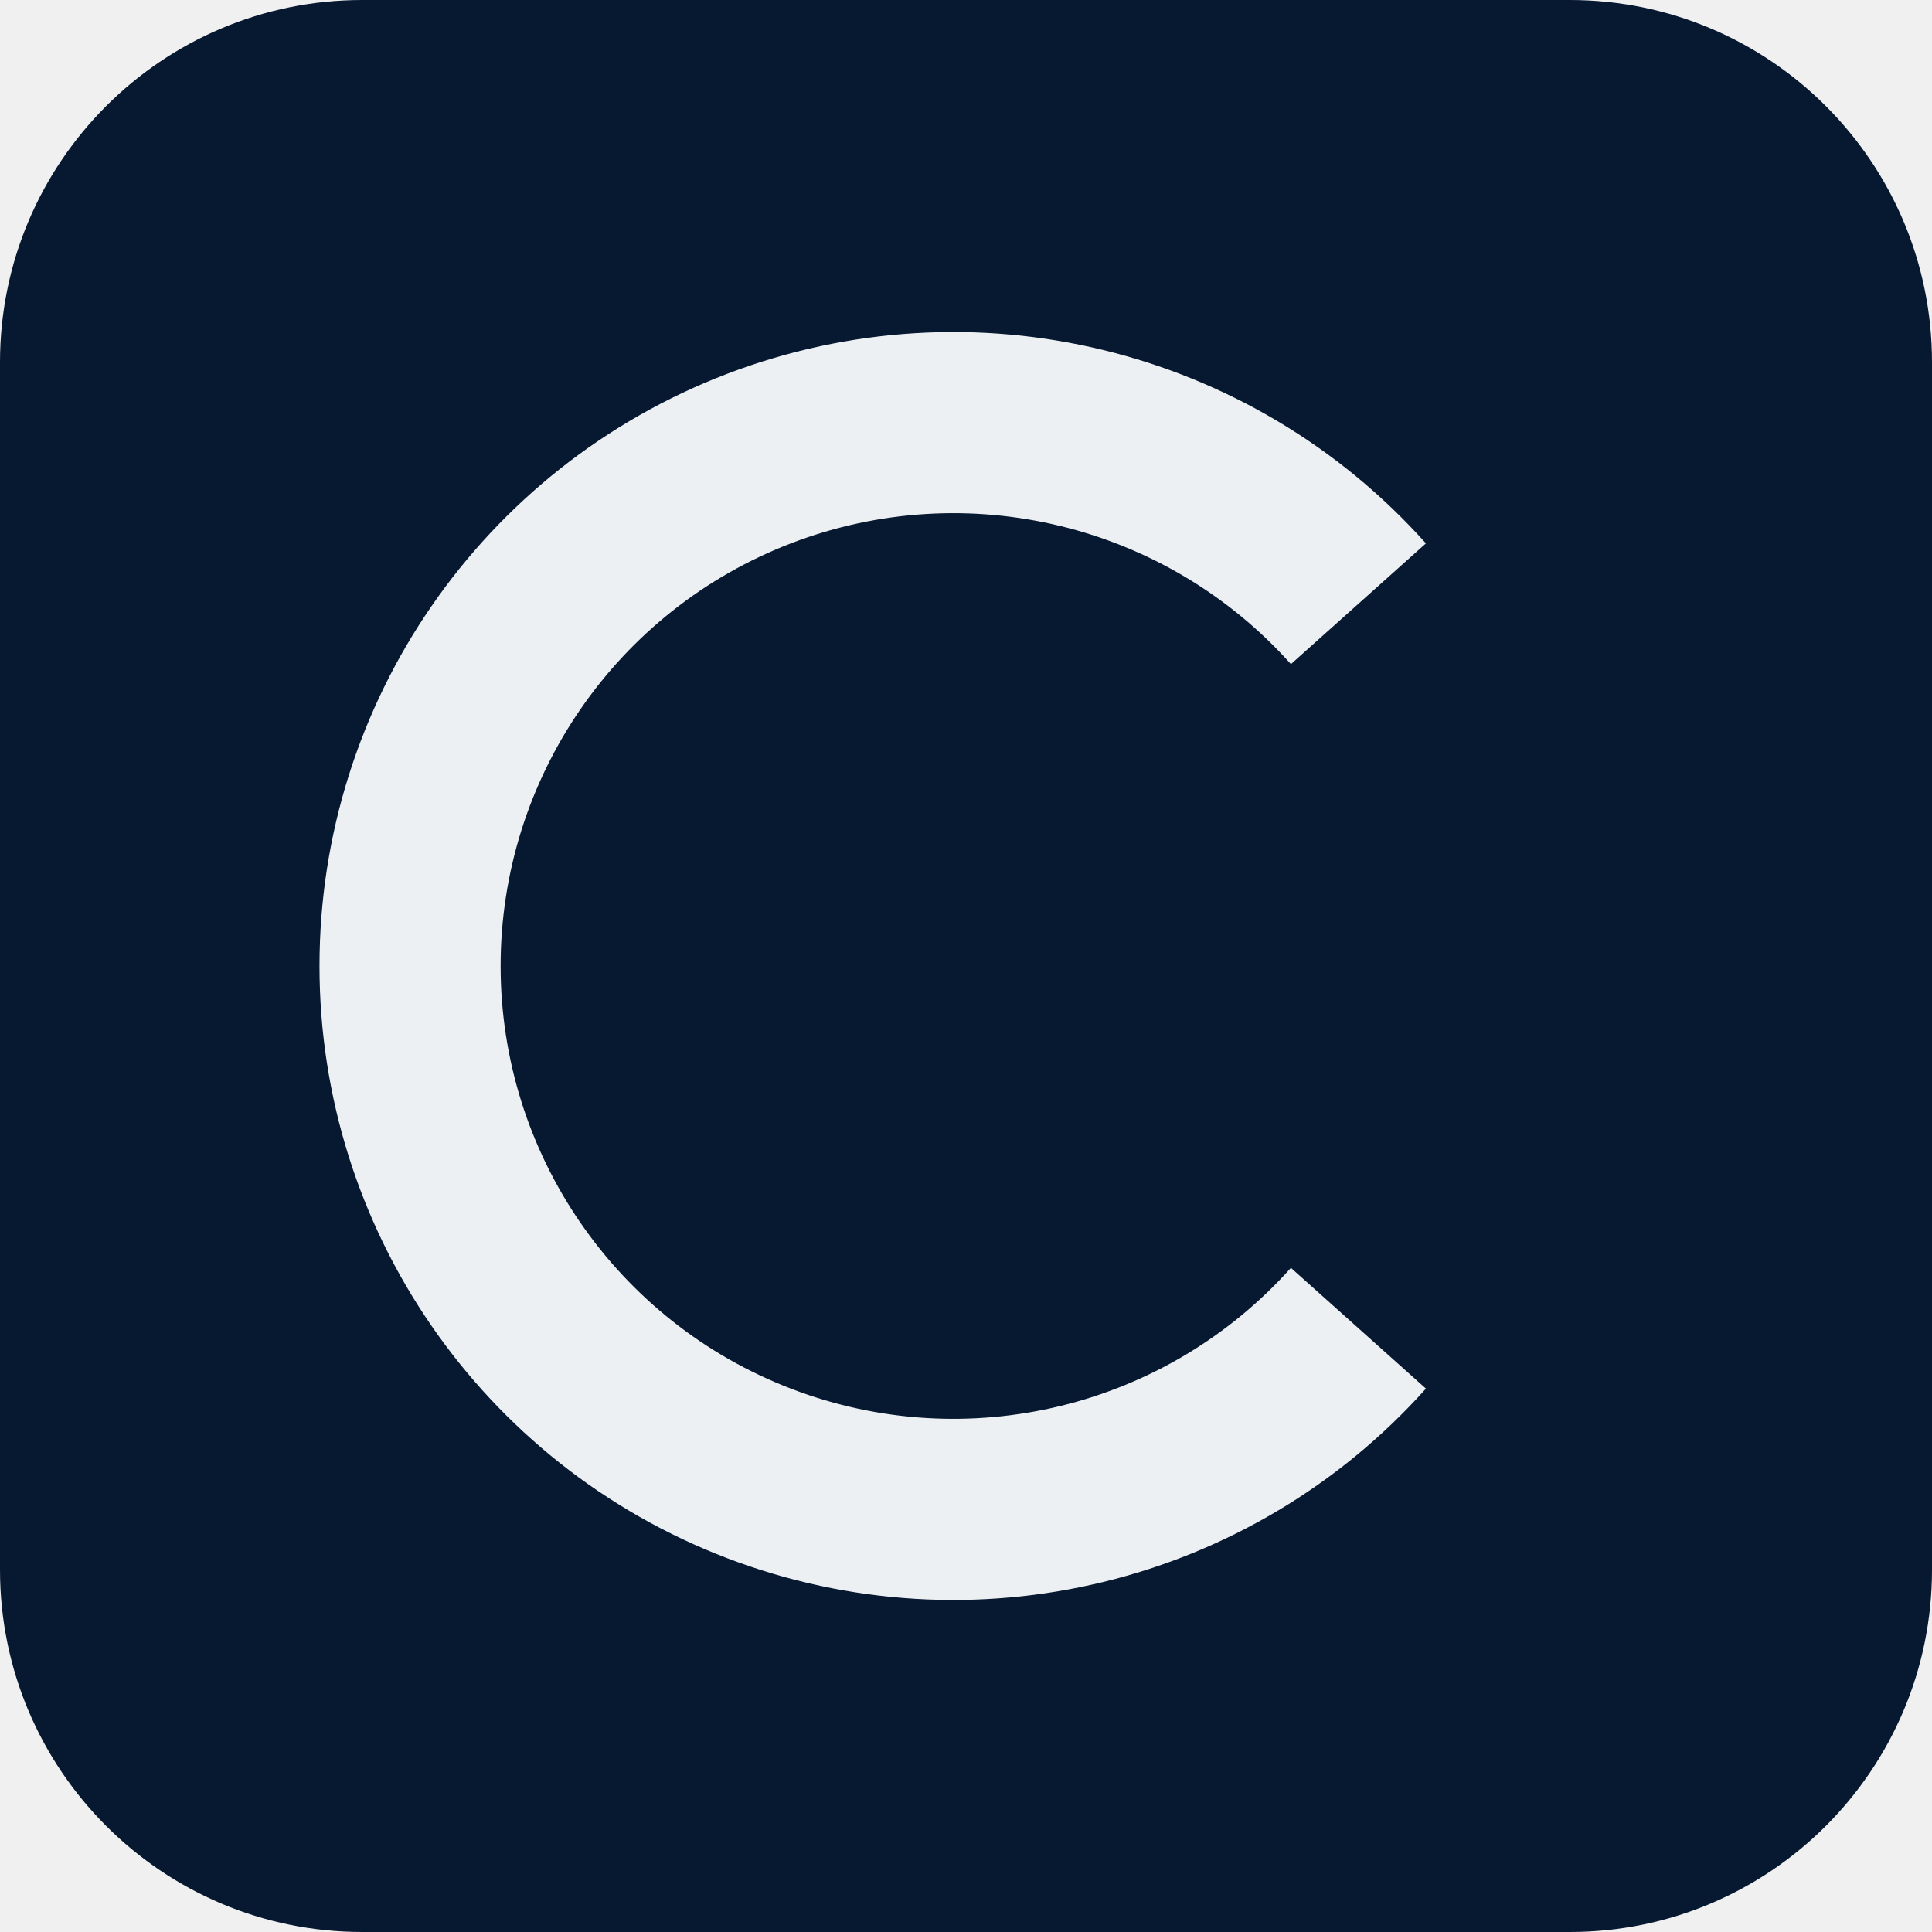
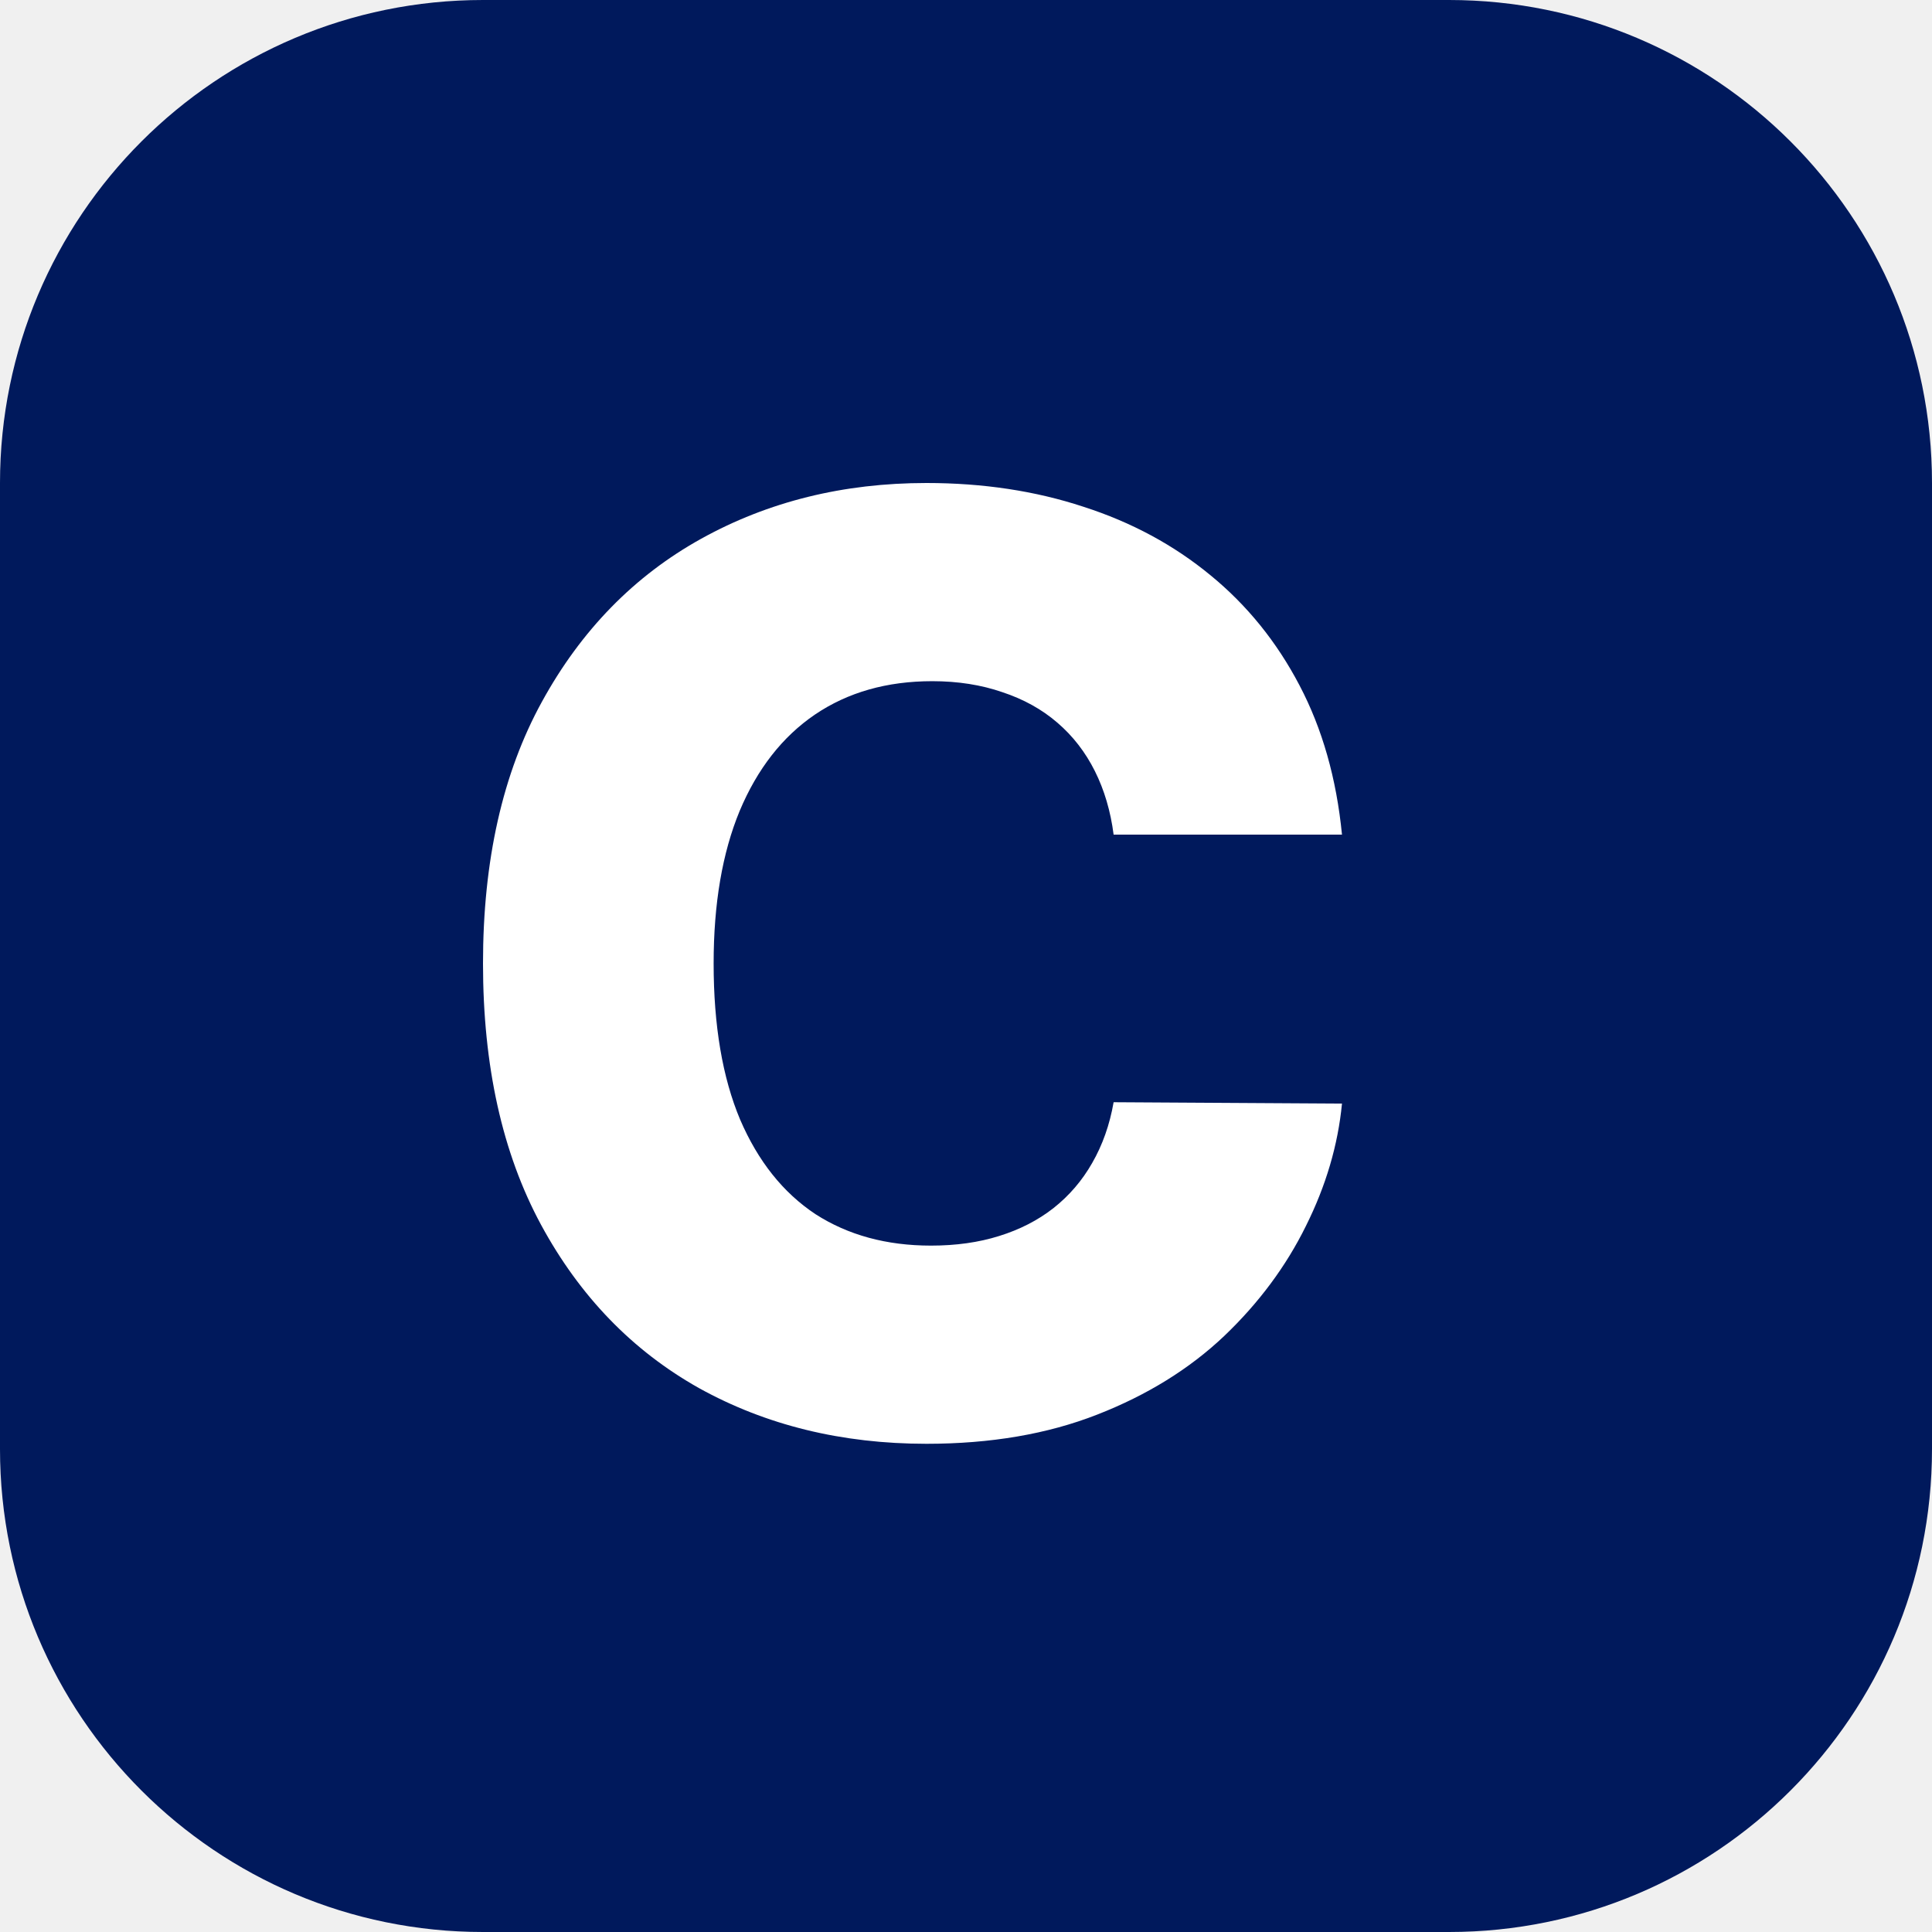
- <svg xmlns="http://www.w3.org/2000/svg" viewBox="0 0 64 64">
-   <rect width="64" height="64" rx="12" fill="#071831" />
-   <path d="M45 20a18 18 0 1 0 0 24" fill="none" stroke="#edf0f3" stroke-width="6" />
+ <svg xmlns="http://www.w3.org/2000/svg" viewBox="0 0 32 32">
+   <rect width="32" height="32" rx="8" fill="#00195c" />
+   <g transform="translate(8 8) scale(1.25)">
+     <path d="M11.382 4.659H8.356C8.316 4.349 8.233 4.068 8.108 3.818C7.983 3.568 7.818 3.354 7.612 3.177C7.406 2.999 7.162 2.864 6.88 2.771C6.602 2.675 6.293 2.626 5.954 2.626C5.353 2.626 4.835 2.773 4.399 3.068C3.967 3.362 3.635 3.788 3.401 4.345C3.171 4.901 3.056 5.575 3.056 6.366C3.056 7.189 3.173 7.878 3.407 8.435C3.645 8.988 3.978 9.405 4.405 9.688C4.837 9.966 5.347 10.105 5.936 10.105C6.267 10.105 6.567 10.063 6.838 9.978C7.112 9.893 7.352 9.77 7.558 9.609C7.767 9.444 7.939 9.244 8.072 9.01C8.209 8.772 8.304 8.504 8.356 8.205L11.382 8.223C11.329 8.772 11.17 9.312 10.904 9.845C10.642 10.377 10.281 10.864 9.821 11.303C9.361 11.739 8.8 12.086 8.139 12.344C7.481 12.602 6.727 12.731 5.876 12.731C4.754 12.731 3.75 12.485 2.862 11.993C1.979 11.497 1.281 10.775 0.768 9.827C0.256 8.879 0 7.725 0 6.366C0 5.002 0.26 3.846 0.781 2.898C1.301 1.95 2.005 1.23 2.892 0.738C3.78 0.246 4.774 0 5.876 0C6.626 0 7.32 0.105 7.957 0.315C8.594 0.52 9.155 0.823 9.639 1.222C10.123 1.618 10.517 2.104 10.819 2.681C11.122 3.257 11.309 3.917 11.382 4.659Z" fill="white" />
+   </g>
</svg>
